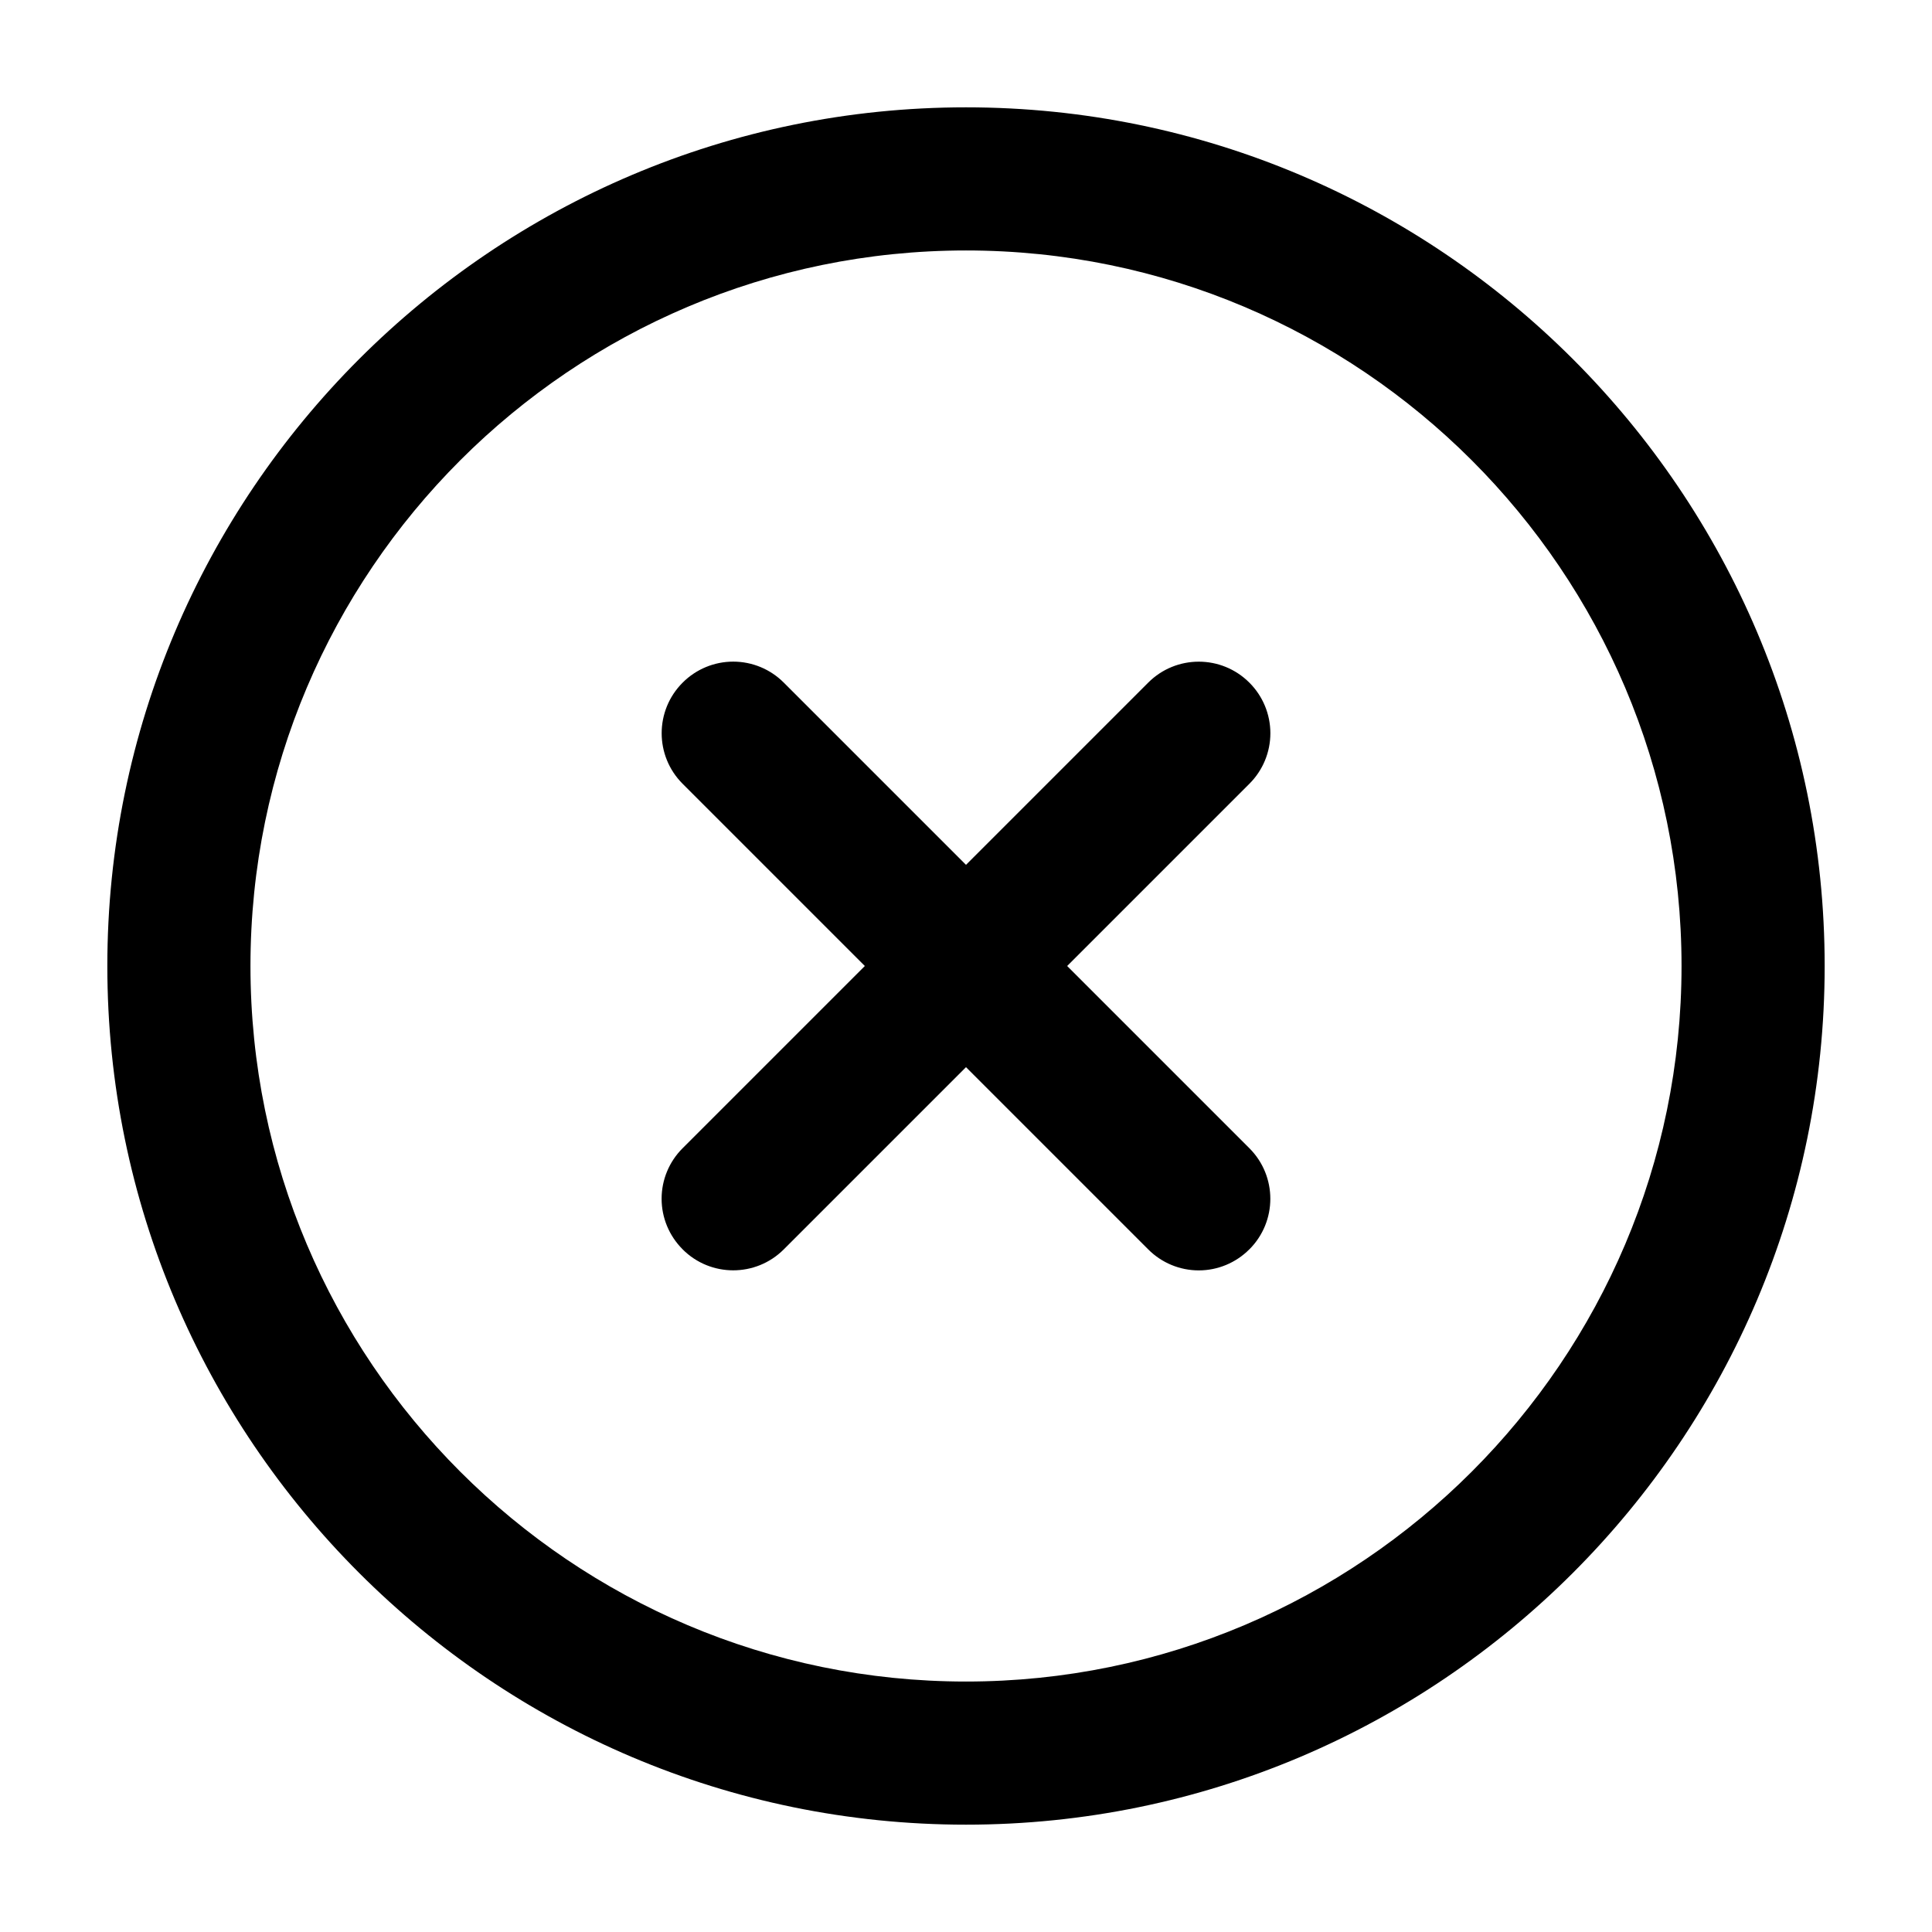
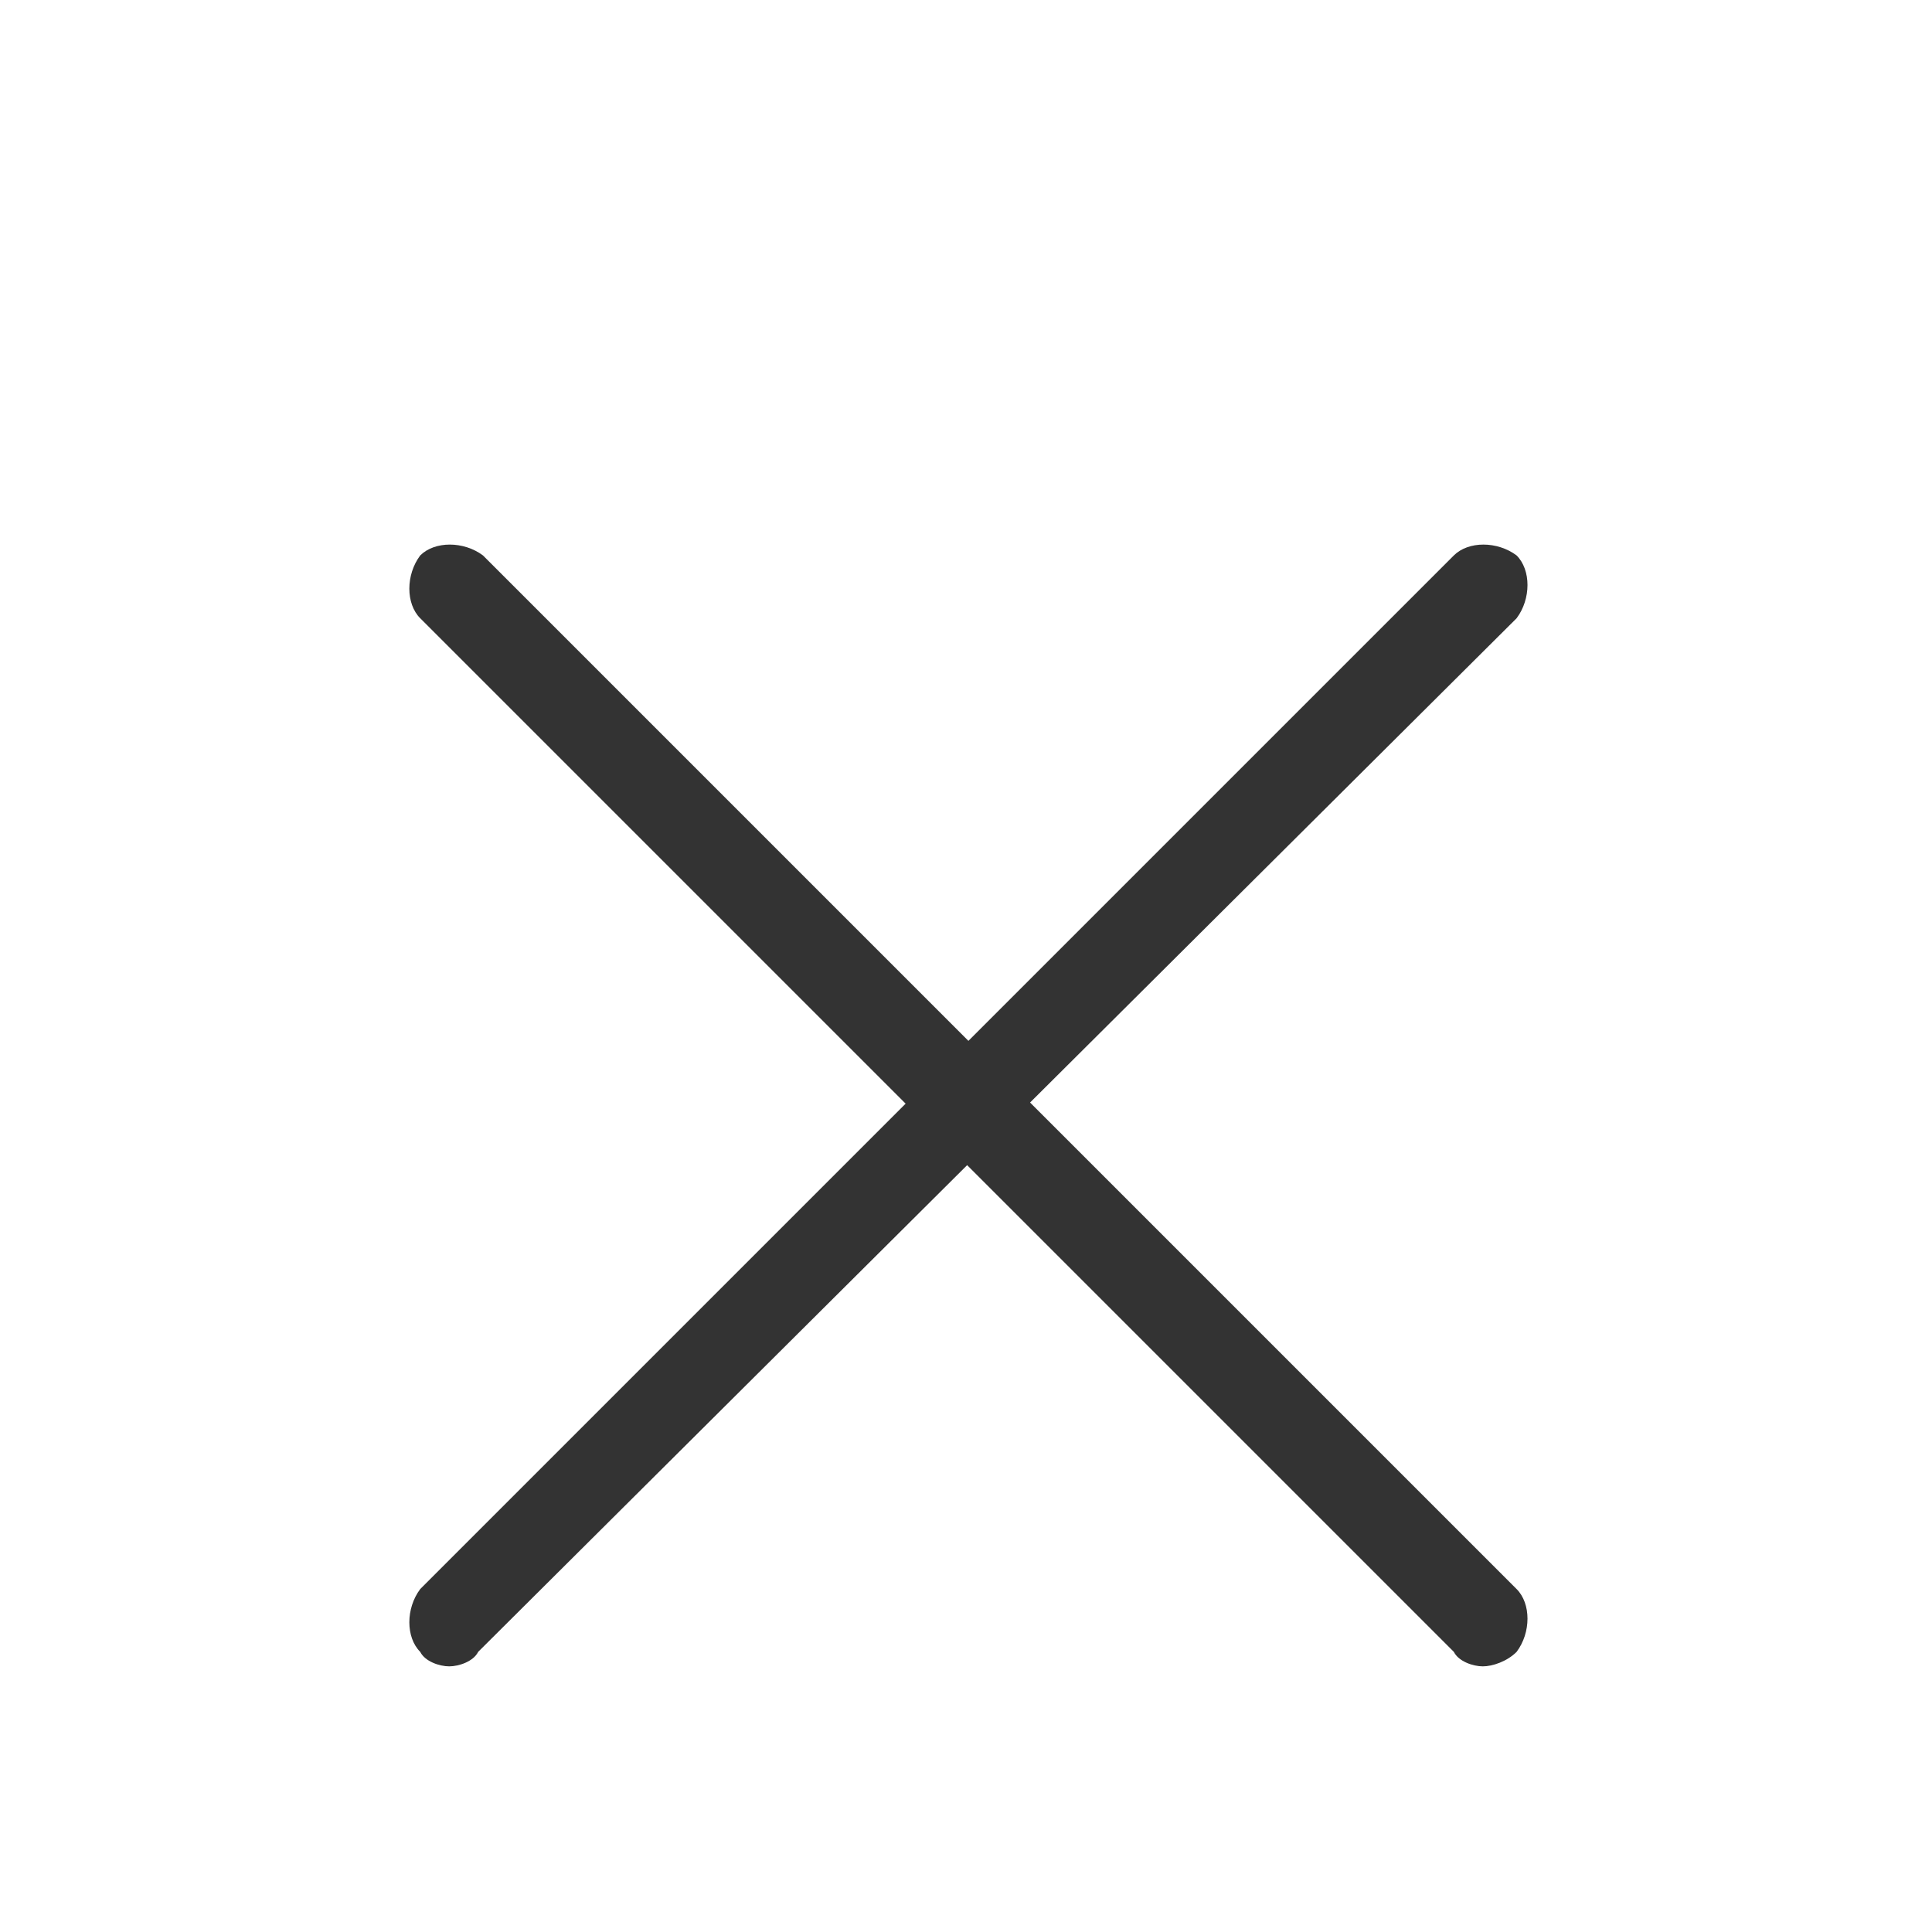
- <svg xmlns="http://www.w3.org/2000/svg" t="1521606733882" class="icon" style="" viewBox="0 0 1024 1024" version="1.1" p-id="1930" width="200" height="200">
+ <svg xmlns="http://www.w3.org/2000/svg" t="1523673352056" class="icon" style="" viewBox="0 0 1024 1024" version="1.1" p-id="4197" width="200" height="200">
  <defs>
    <style type="text/css" />
  </defs>
-   <path d="M512 458.382l-96.597-96.597a37.831 37.831 0 0 0-53.561 0l-0.028 0.028a37.888 37.888 0 0 0-0.028 53.589L458.382 512l-96.597 96.597a37.774 37.774 0 0 0 0 53.532l0.028 0.057a37.888 37.888 0 0 0 53.589 0.028L512 565.618l96.597 96.597a37.774 37.774 0 0 0 53.532 0l0.057-0.028a37.888 37.888 0 0 0 0.028-53.589L565.618 512l96.597-96.597a37.831 37.831 0 0 0 0-53.561l-0.028-0.028a37.888 37.888 0 0 0-53.589-0.028L512 458.382zM512 967.111C261.035 967.111 56.889 762.965 56.889 512S261.035 56.889 512 56.889s455.111 204.146 455.111 455.111-204.146 455.111-455.111 455.111z m0-834.361C302.876 132.75 132.75 302.876 132.75 512S302.905 891.25 512 891.25 891.25 721.124 891.25 512 721.124 132.75 512 132.75z" fill="" p-id="1931" />
+   <path d="M238.08 883.2c-5.12 0-12.8-2.56-15.36-7.68-7.68-7.68-7.68-23.04 0-33.28l547.84-547.84c7.68-7.68 23.04-7.68 33.28 0 7.68 7.68 7.68 23.04 0 33.28L253.44 875.52c-2.56 5.12-10.24 7.68-15.36 7.68z" fill="#333333" p-id="4198" />
+   <path d="M785.92 883.2c-5.12 0-12.8-2.56-15.36-7.68L222.72 327.68c-7.68-7.68-7.68-23.04 0-33.28 7.68-7.68 23.04-7.68 33.28 0l547.84 547.84c7.68 7.68 7.68 23.04 0 33.28-5.12 5.12-12.8 7.68-17.92 7.68z" fill="#333333" p-id="4199" />
</svg>
